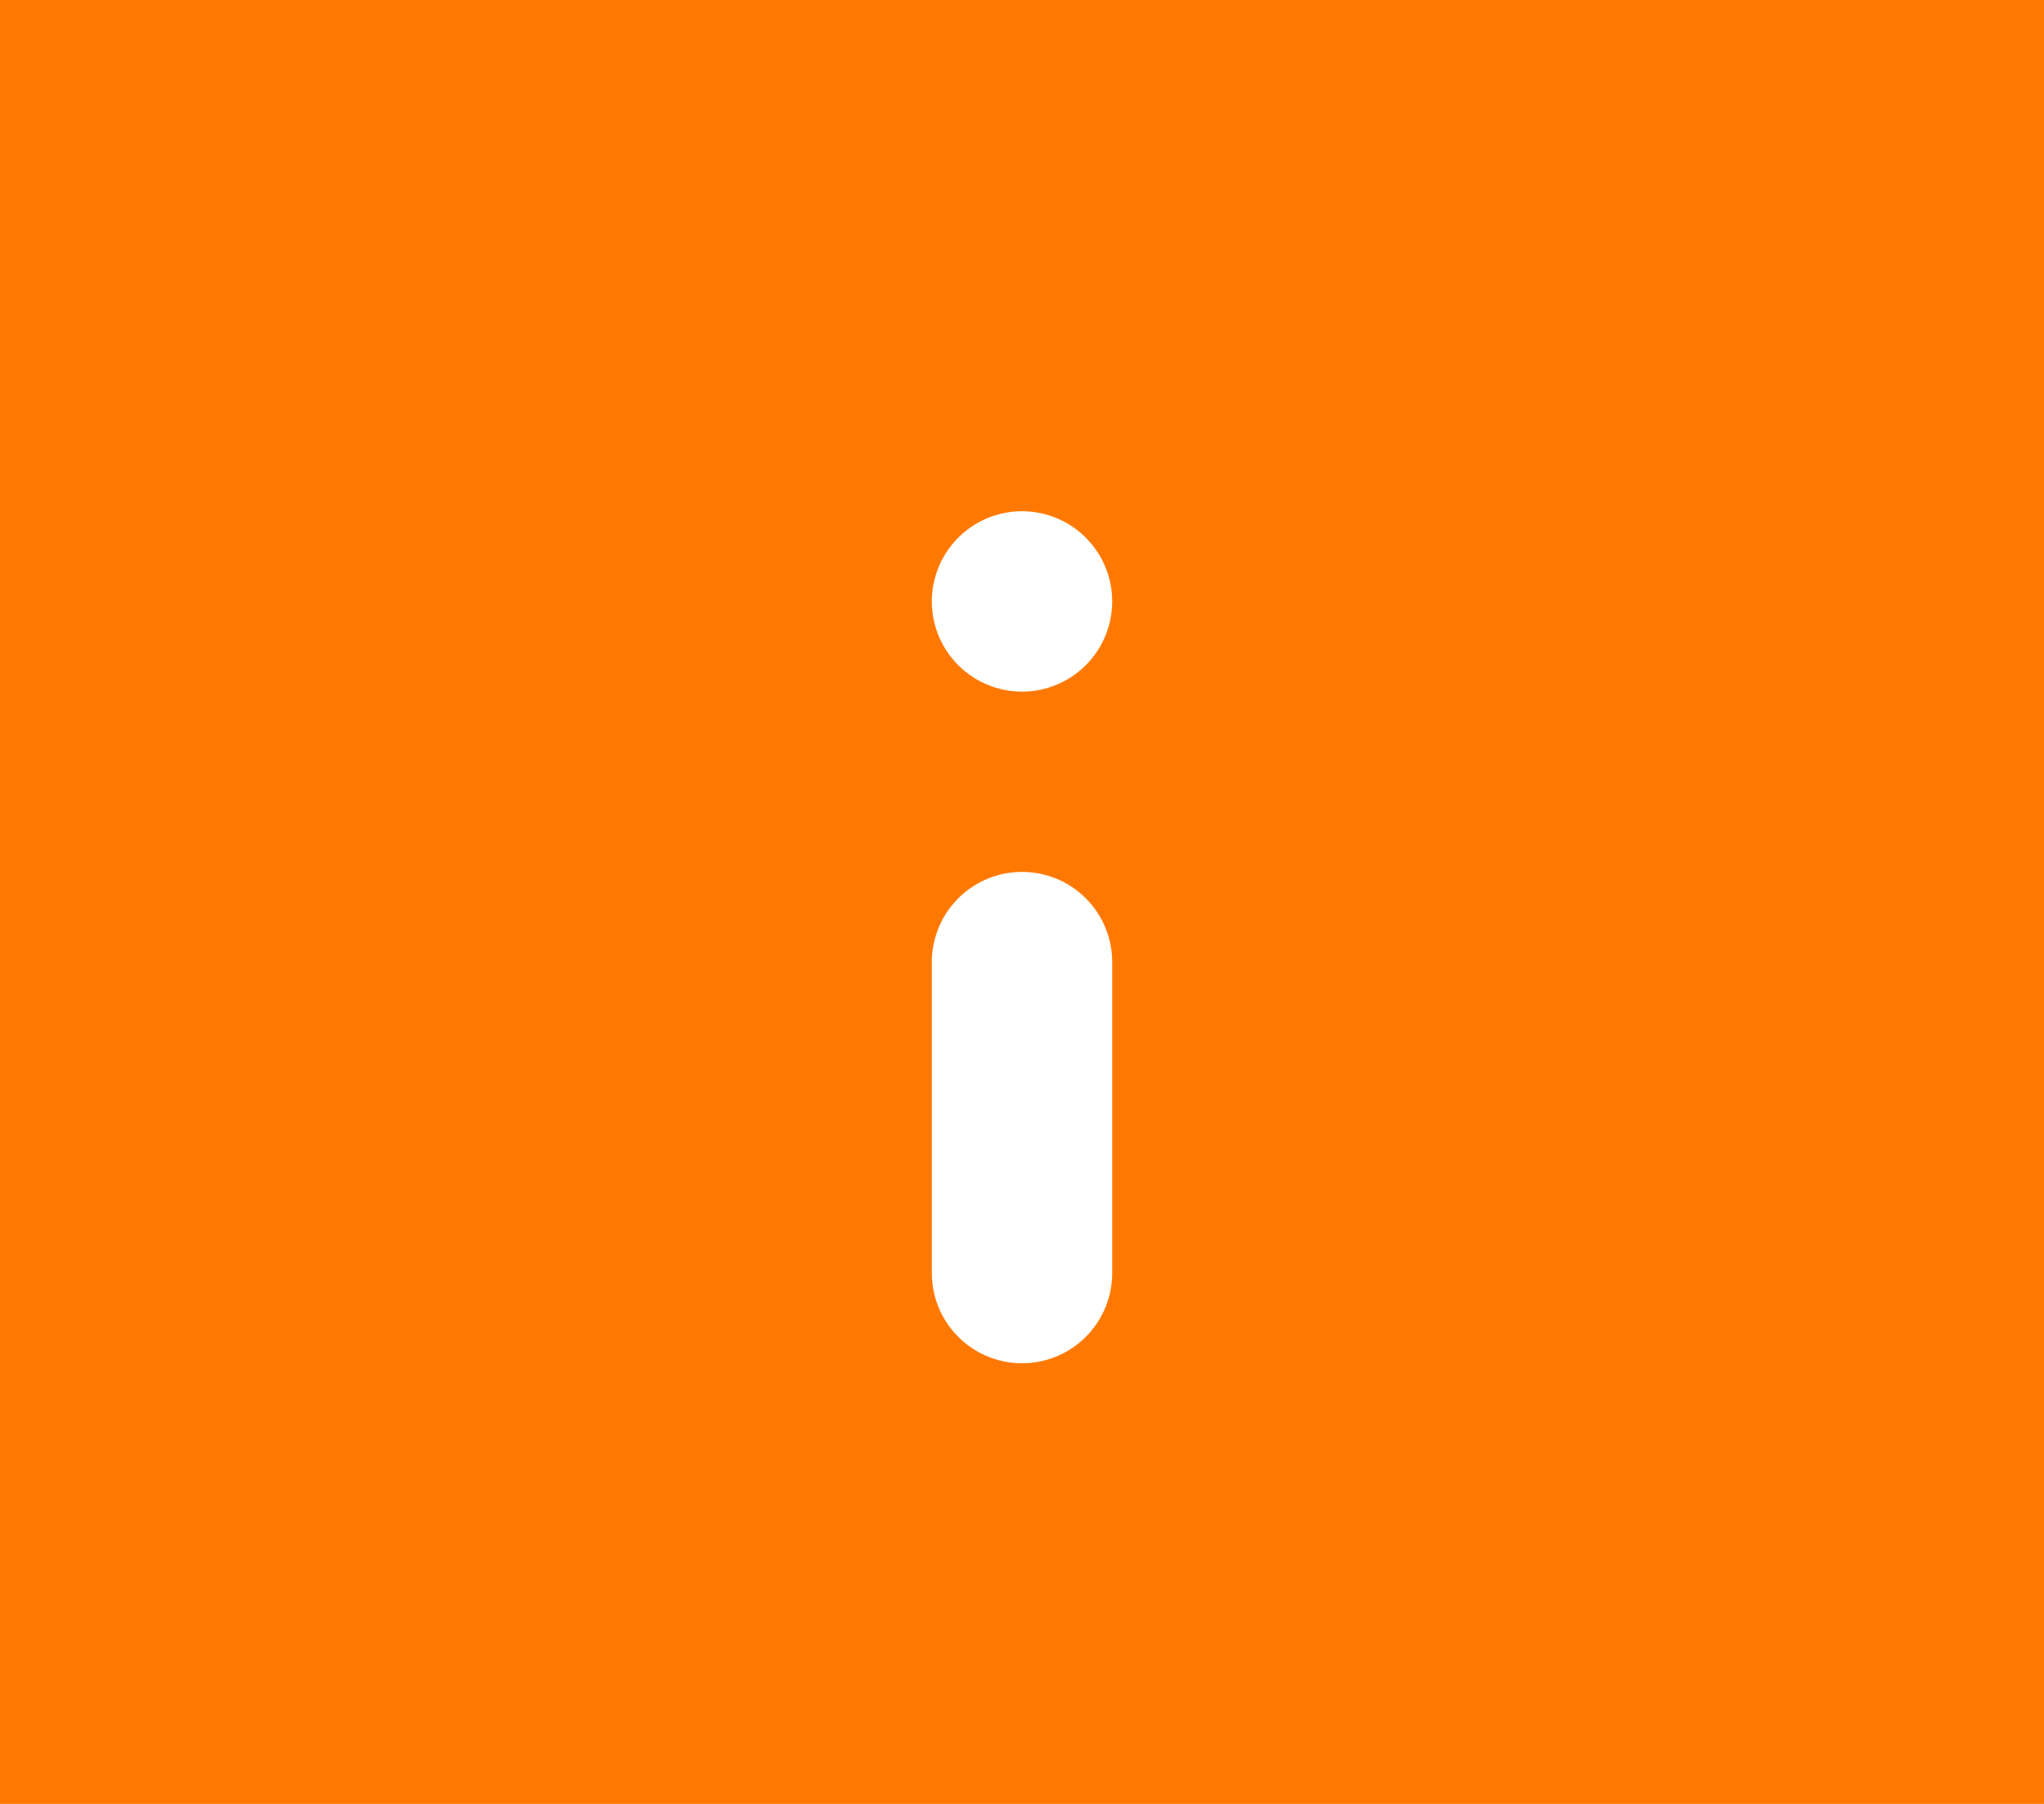
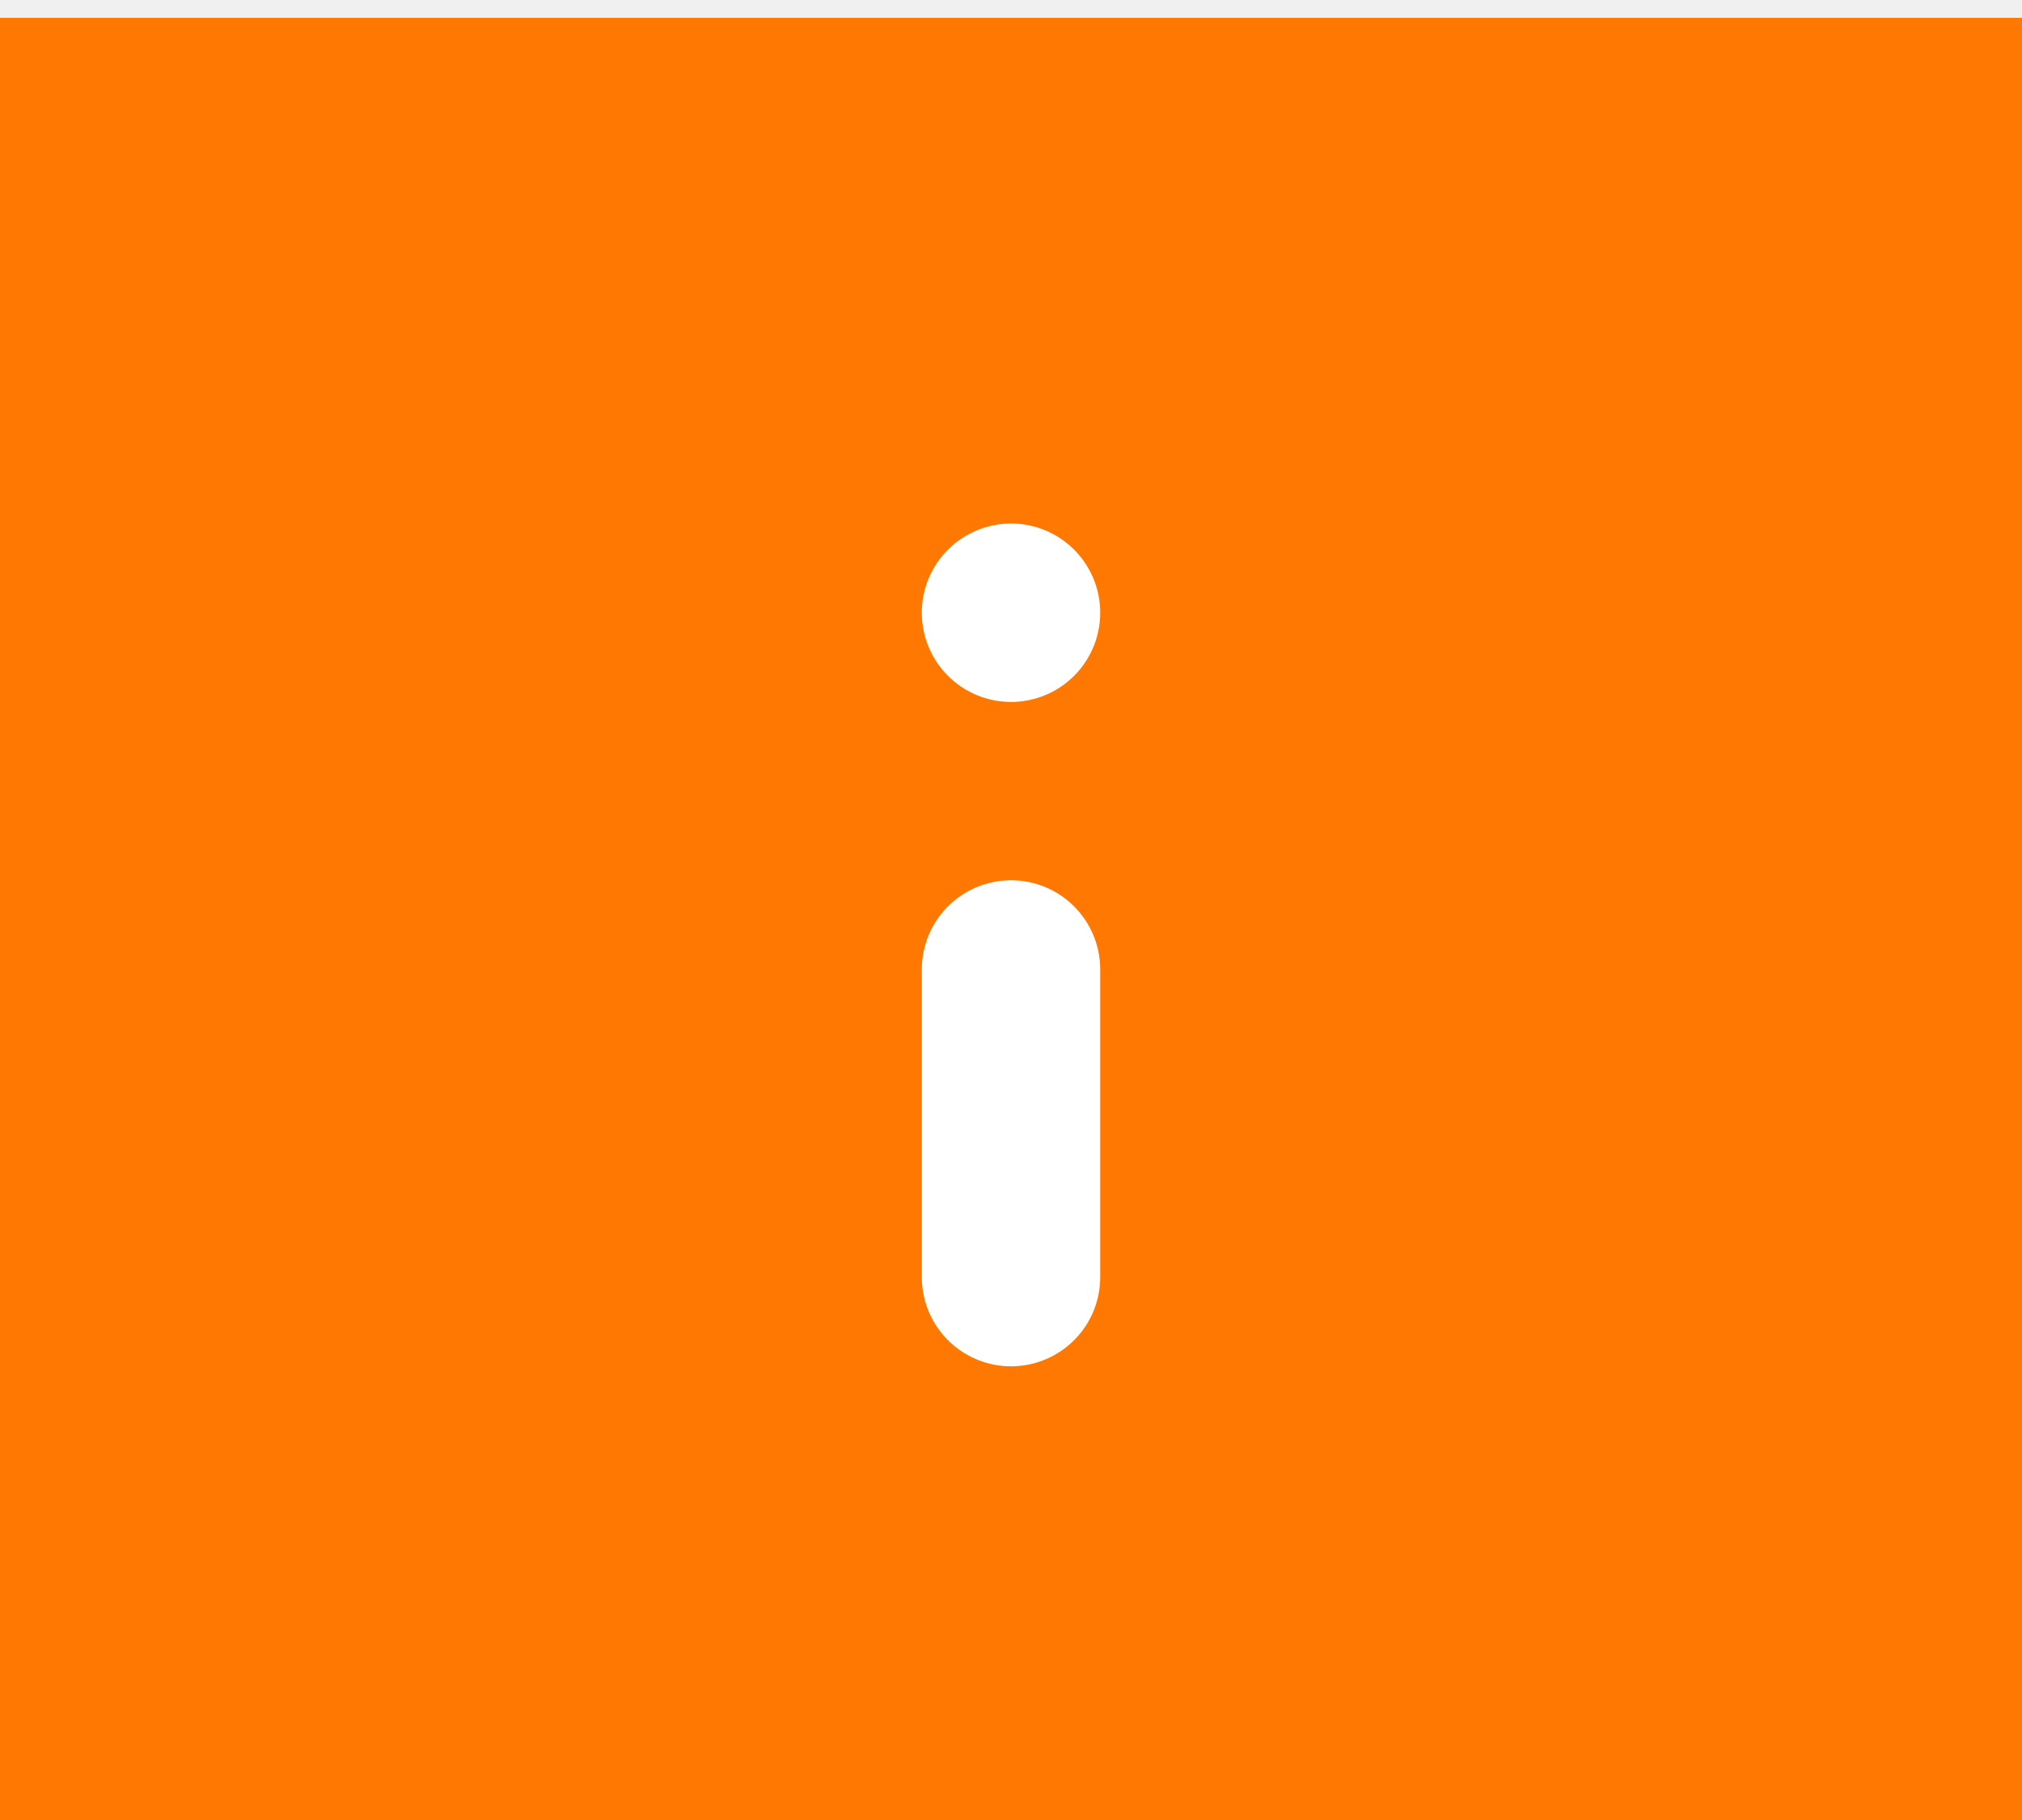
- <svg xmlns="http://www.w3.org/2000/svg" width="17" height="15" viewBox="0 0 17 15">
+ <svg xmlns="http://www.w3.org/2000/svg" width="20" height="18" viewBox="0 0 17 15">
  <g id="그룹_703" data-name="그룹 703" transform="translate(-5702 432)">
-     <rect id="사각형_4861" data-name="사각형 4861" width="17" height="15" transform="translate(5702 -432)" fill="#ff7902" />
+     <rect id="사각형_4861" data-name="사각형 4861" width="20" height="18" transform="translate(5702 -432)" fill="#ff7902" />
    <g id="Icon_feather-info" data-name="Icon feather-info" transform="translate(5701.036 -434.464)">
      <path id="패스_590" data-name="패스 590" d="M18,20.586V18" transform="translate(-8.536 -7.536)" fill="none" stroke="#fff" stroke-linecap="round" stroke-linejoin="round" stroke-width="1.5" />
      <path id="패스_591" data-name="패스 591" d="M18,12h0" transform="translate(-8.536 -4.535)" fill="none" stroke="#fff" stroke-linecap="round" stroke-linejoin="round" stroke-width="1.5" />
    </g>
  </g>
</svg>
